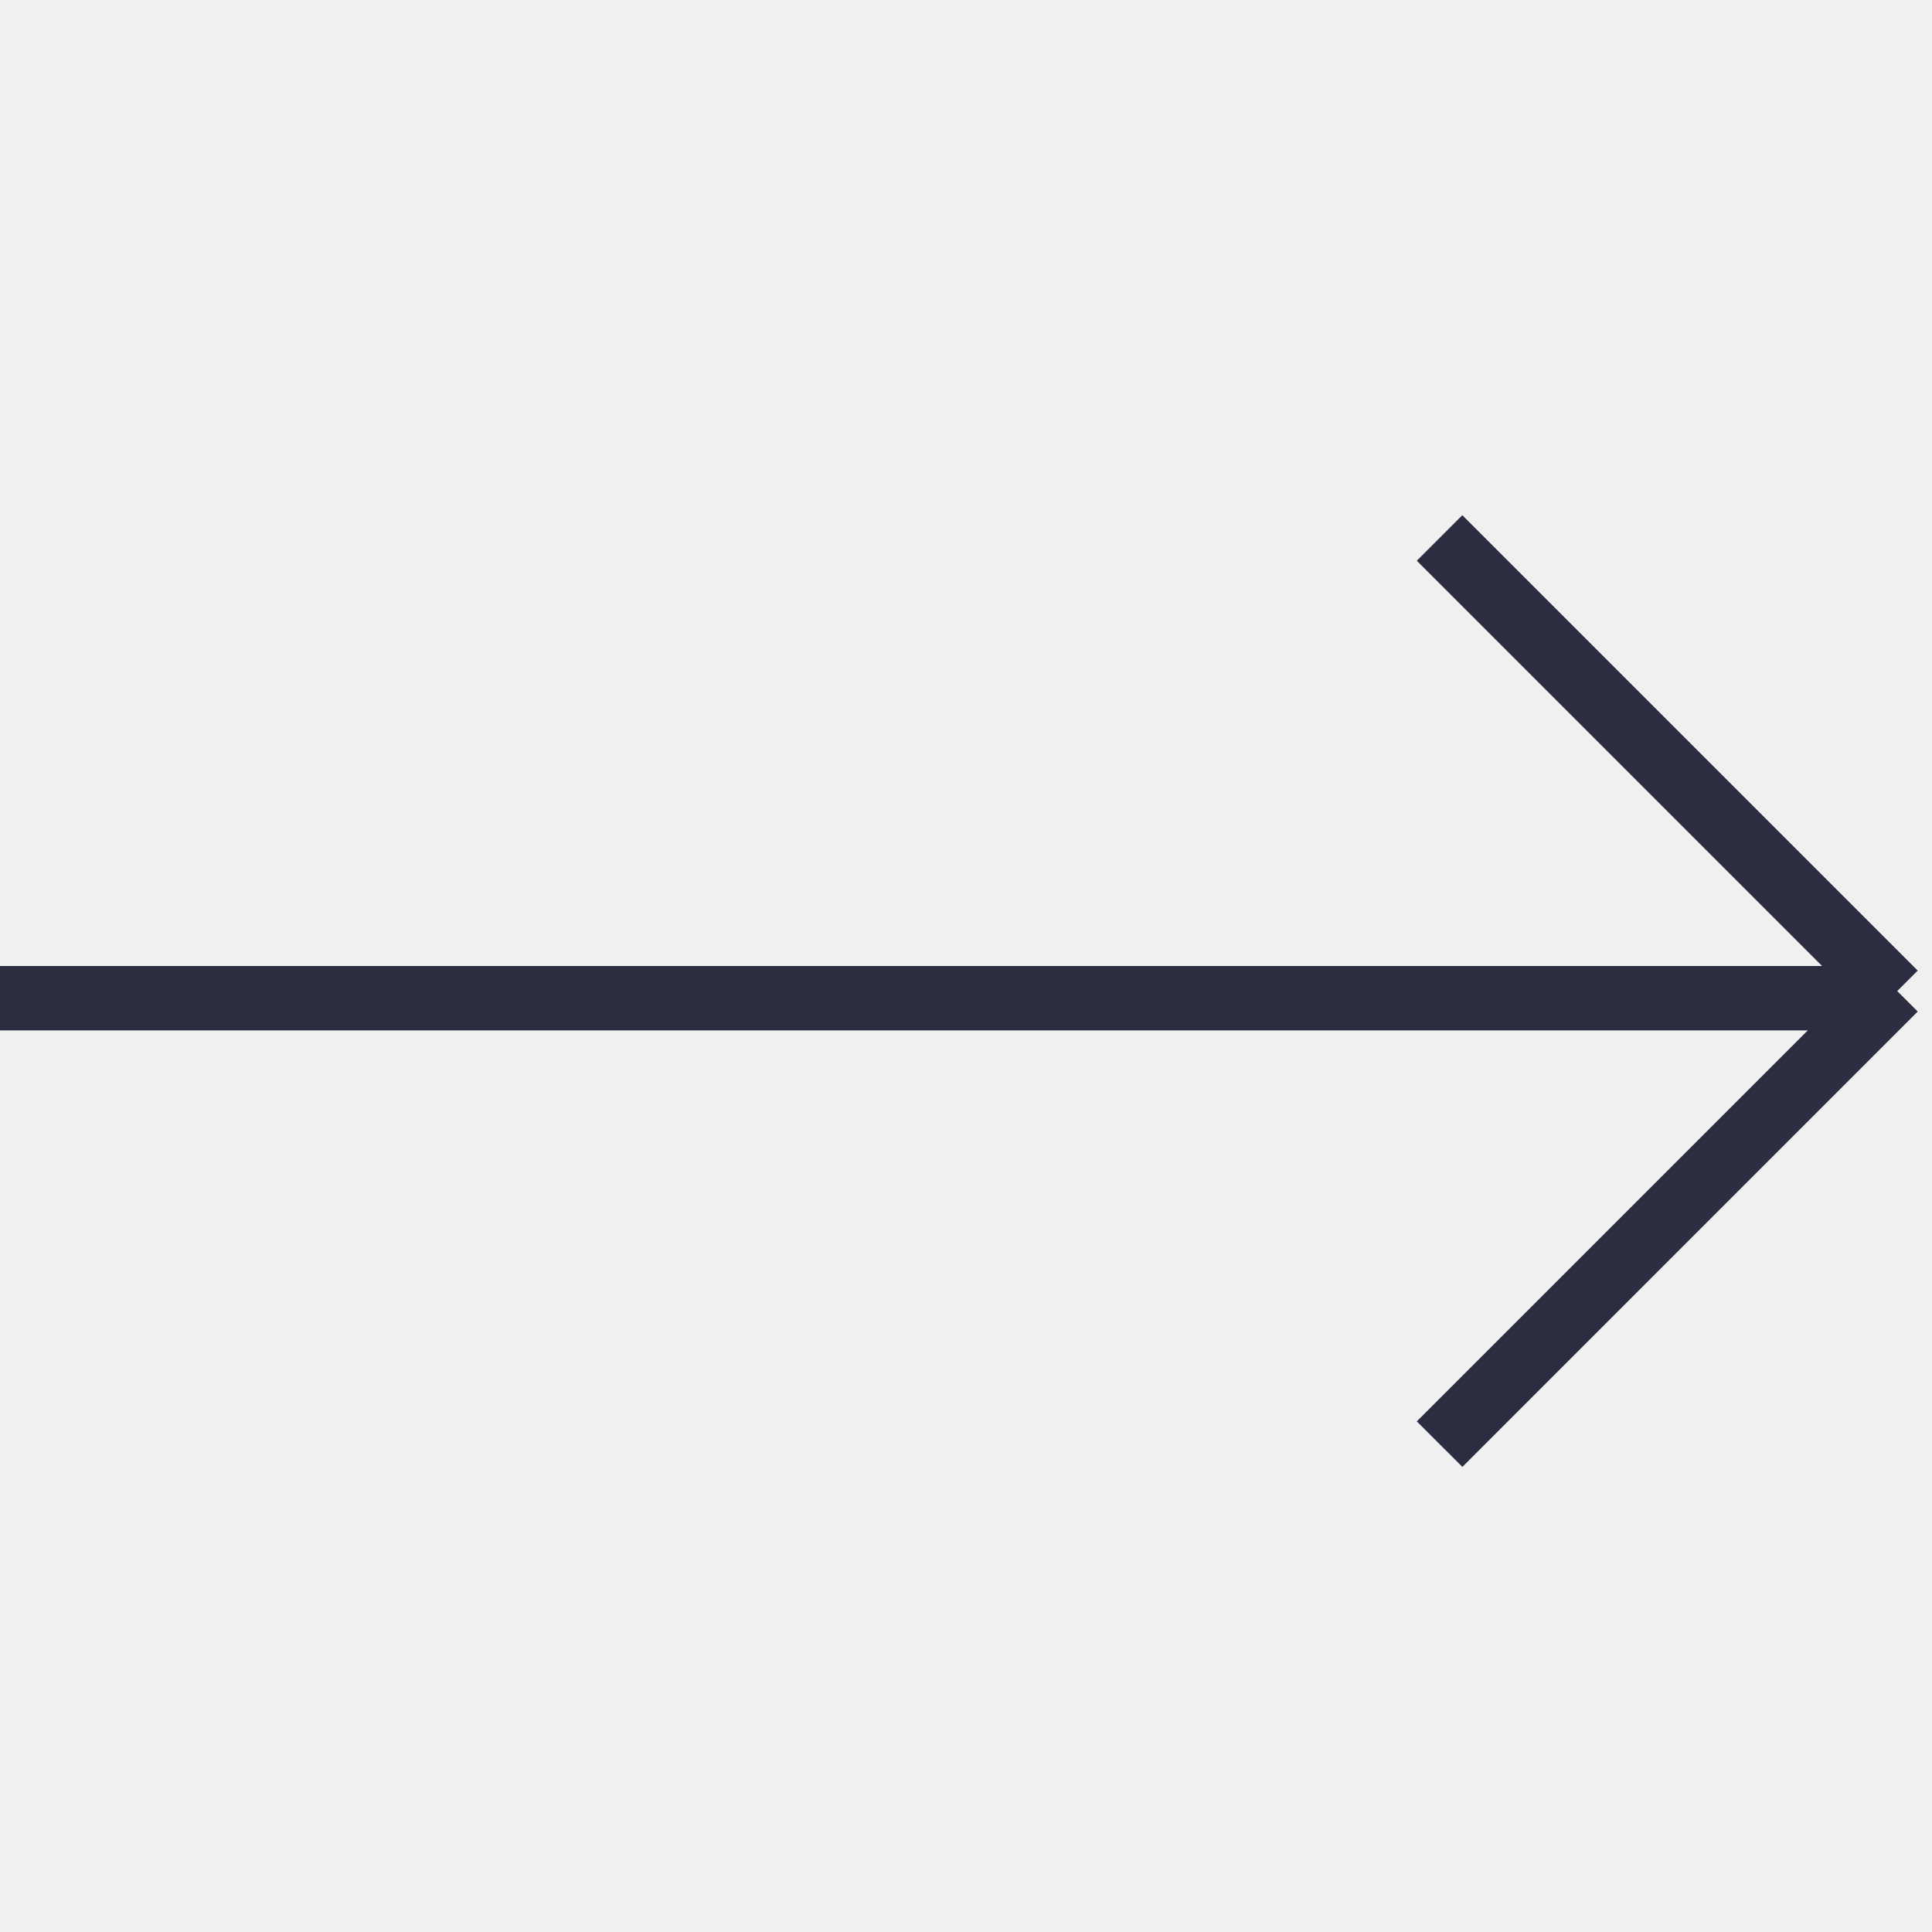
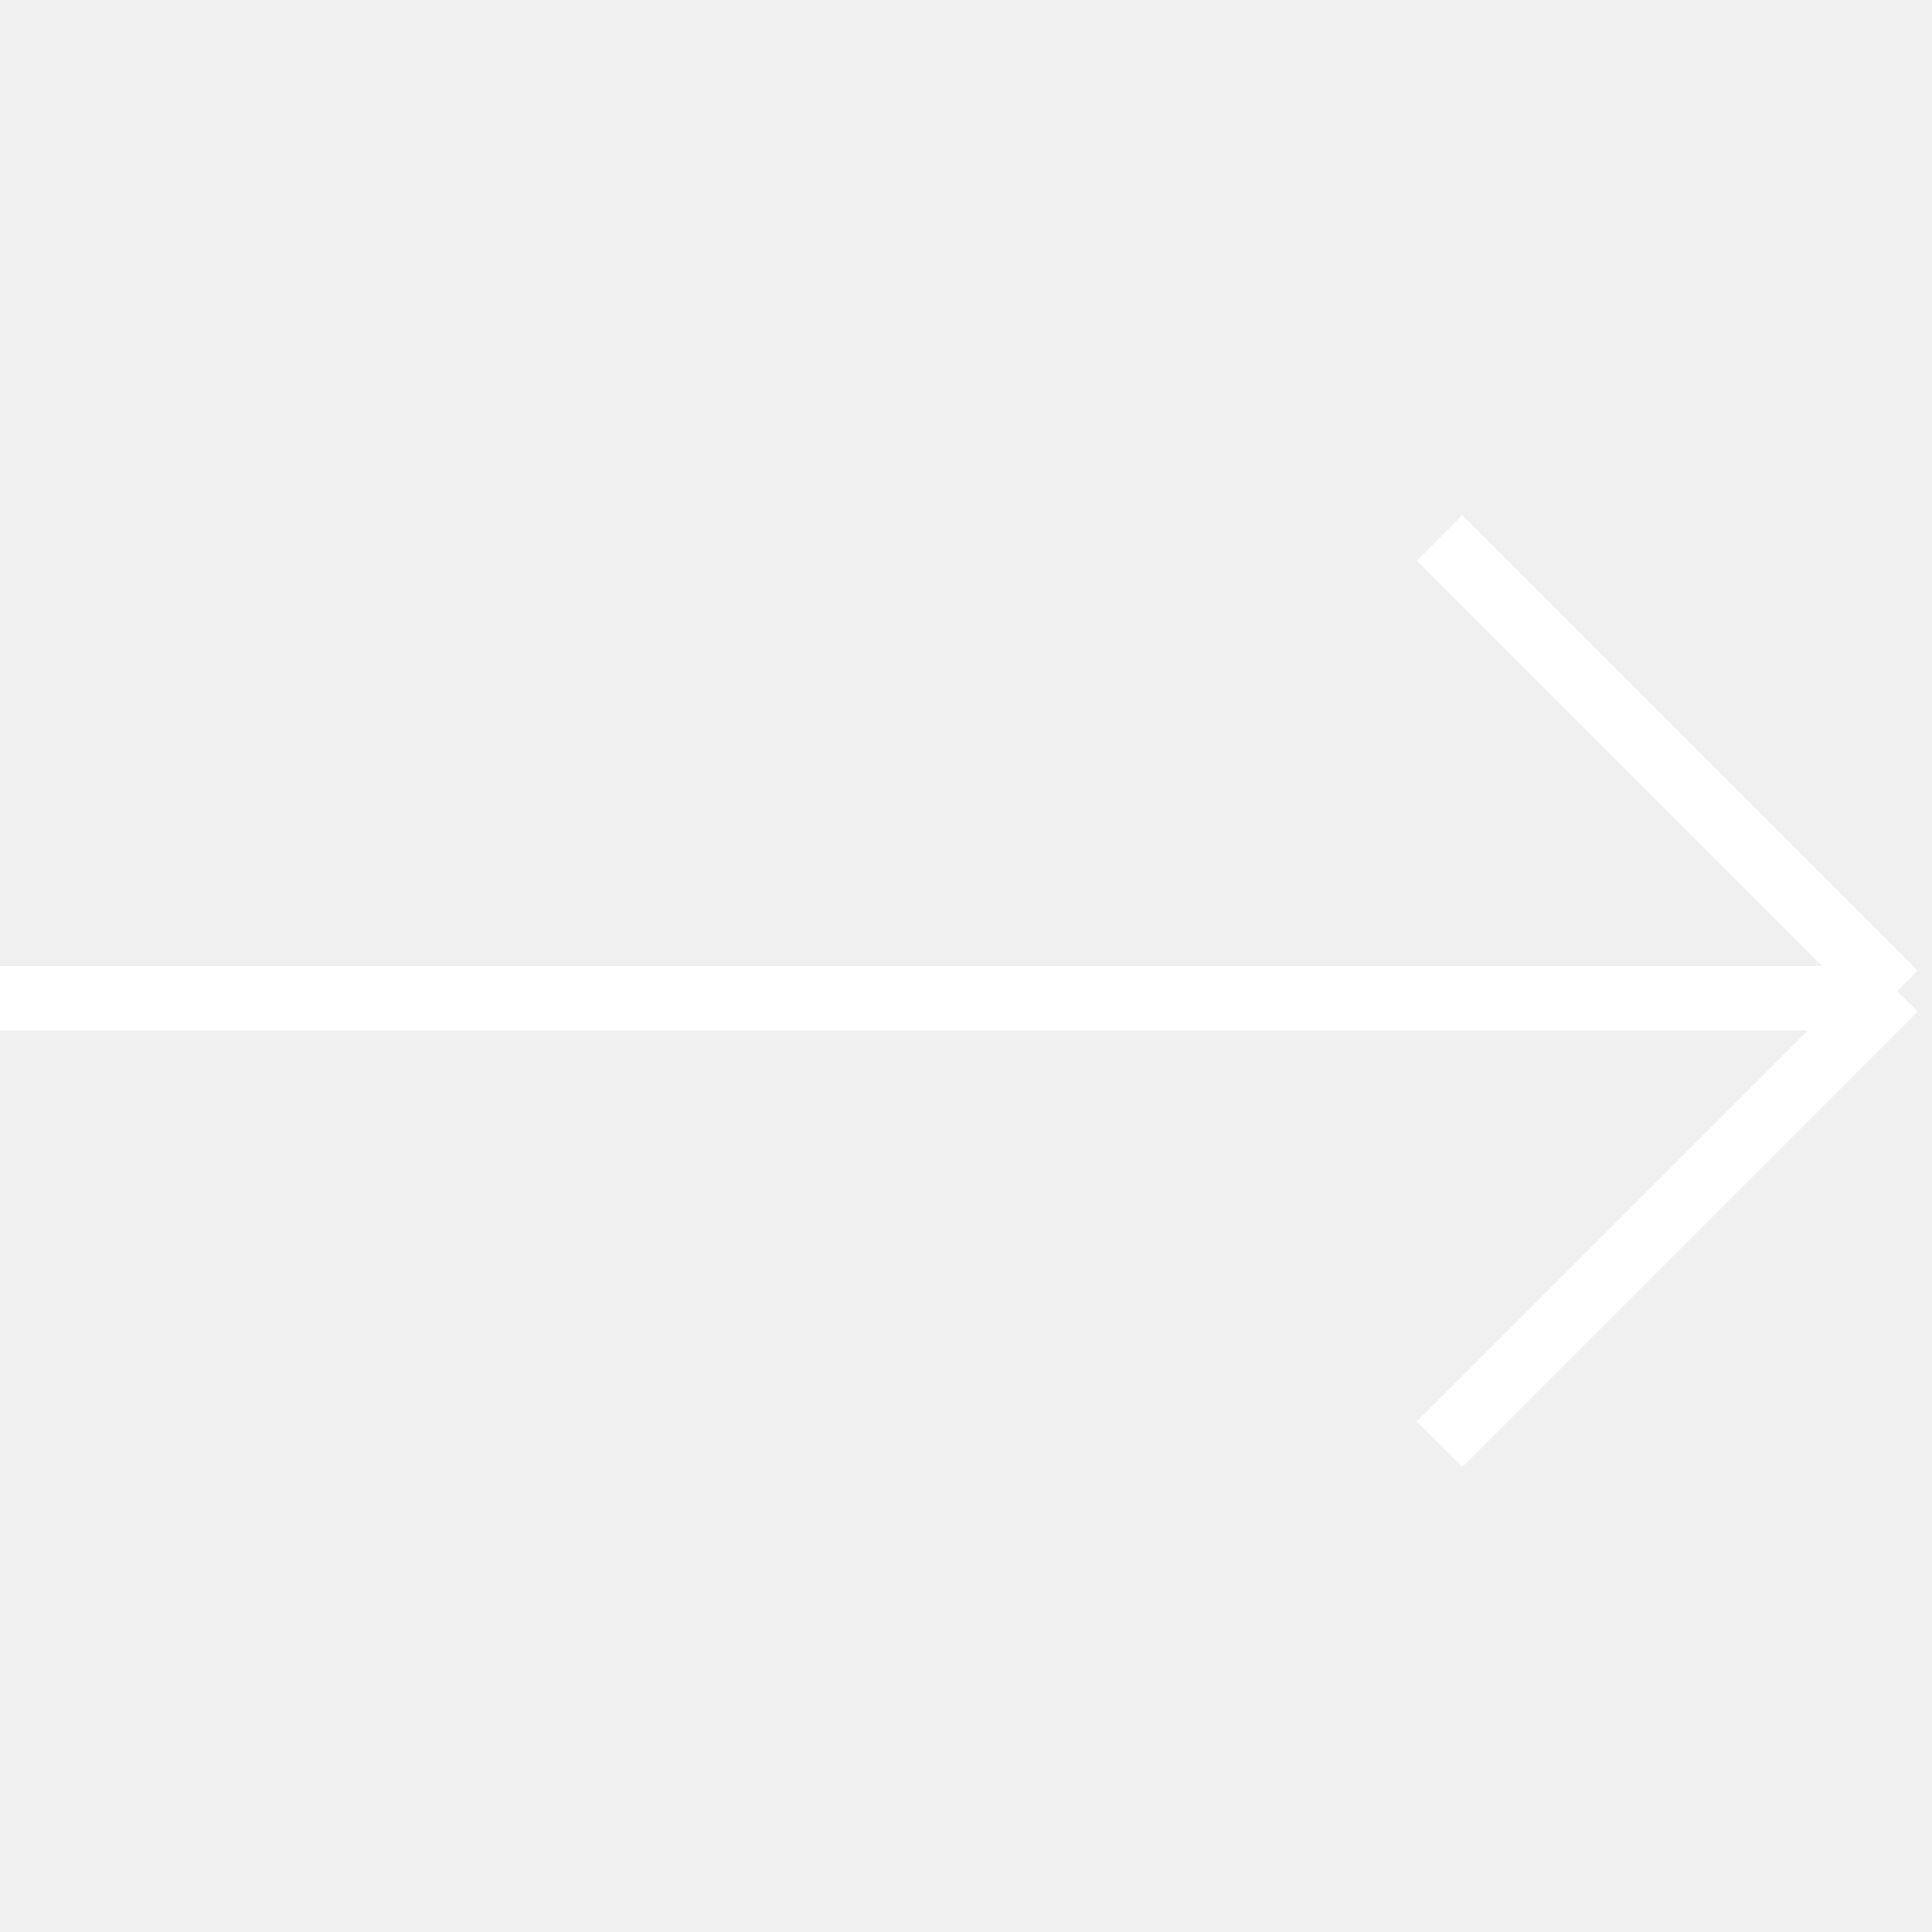
<svg xmlns="http://www.w3.org/2000/svg" xmlns:xlink="http://www.w3.org/1999/xlink" width="30" height="30" viewBox="0 0 30 30">
  <defs>
    <path id="a" d="M28.071 16H0v-1h28.293L22 8.707 22.707 8l7.071 7.071-.318.318.318.318-7.07 7.071-.708-.707L28.071 16z" />
  </defs>
  <g fill="none" fill-rule="evenodd">
    <mask id="b" fill="#fff">
      <use xlink:href="#a" />
    </mask>
-     <use fill="#2D2D42" fill-rule="nonzero" xlink:href="#a" />
-     <g fill="#2D2D42" mask="url(#b)">
+     <use fill="#fff" fill-rule="nonzero" xlink:href="#a" />
+     <g fill="#fff" mask="url(#b)">
      <path fill-rule="nonzero" d="M-250-240h30v30h-30z" />
    </g>
  </g>
</svg>
